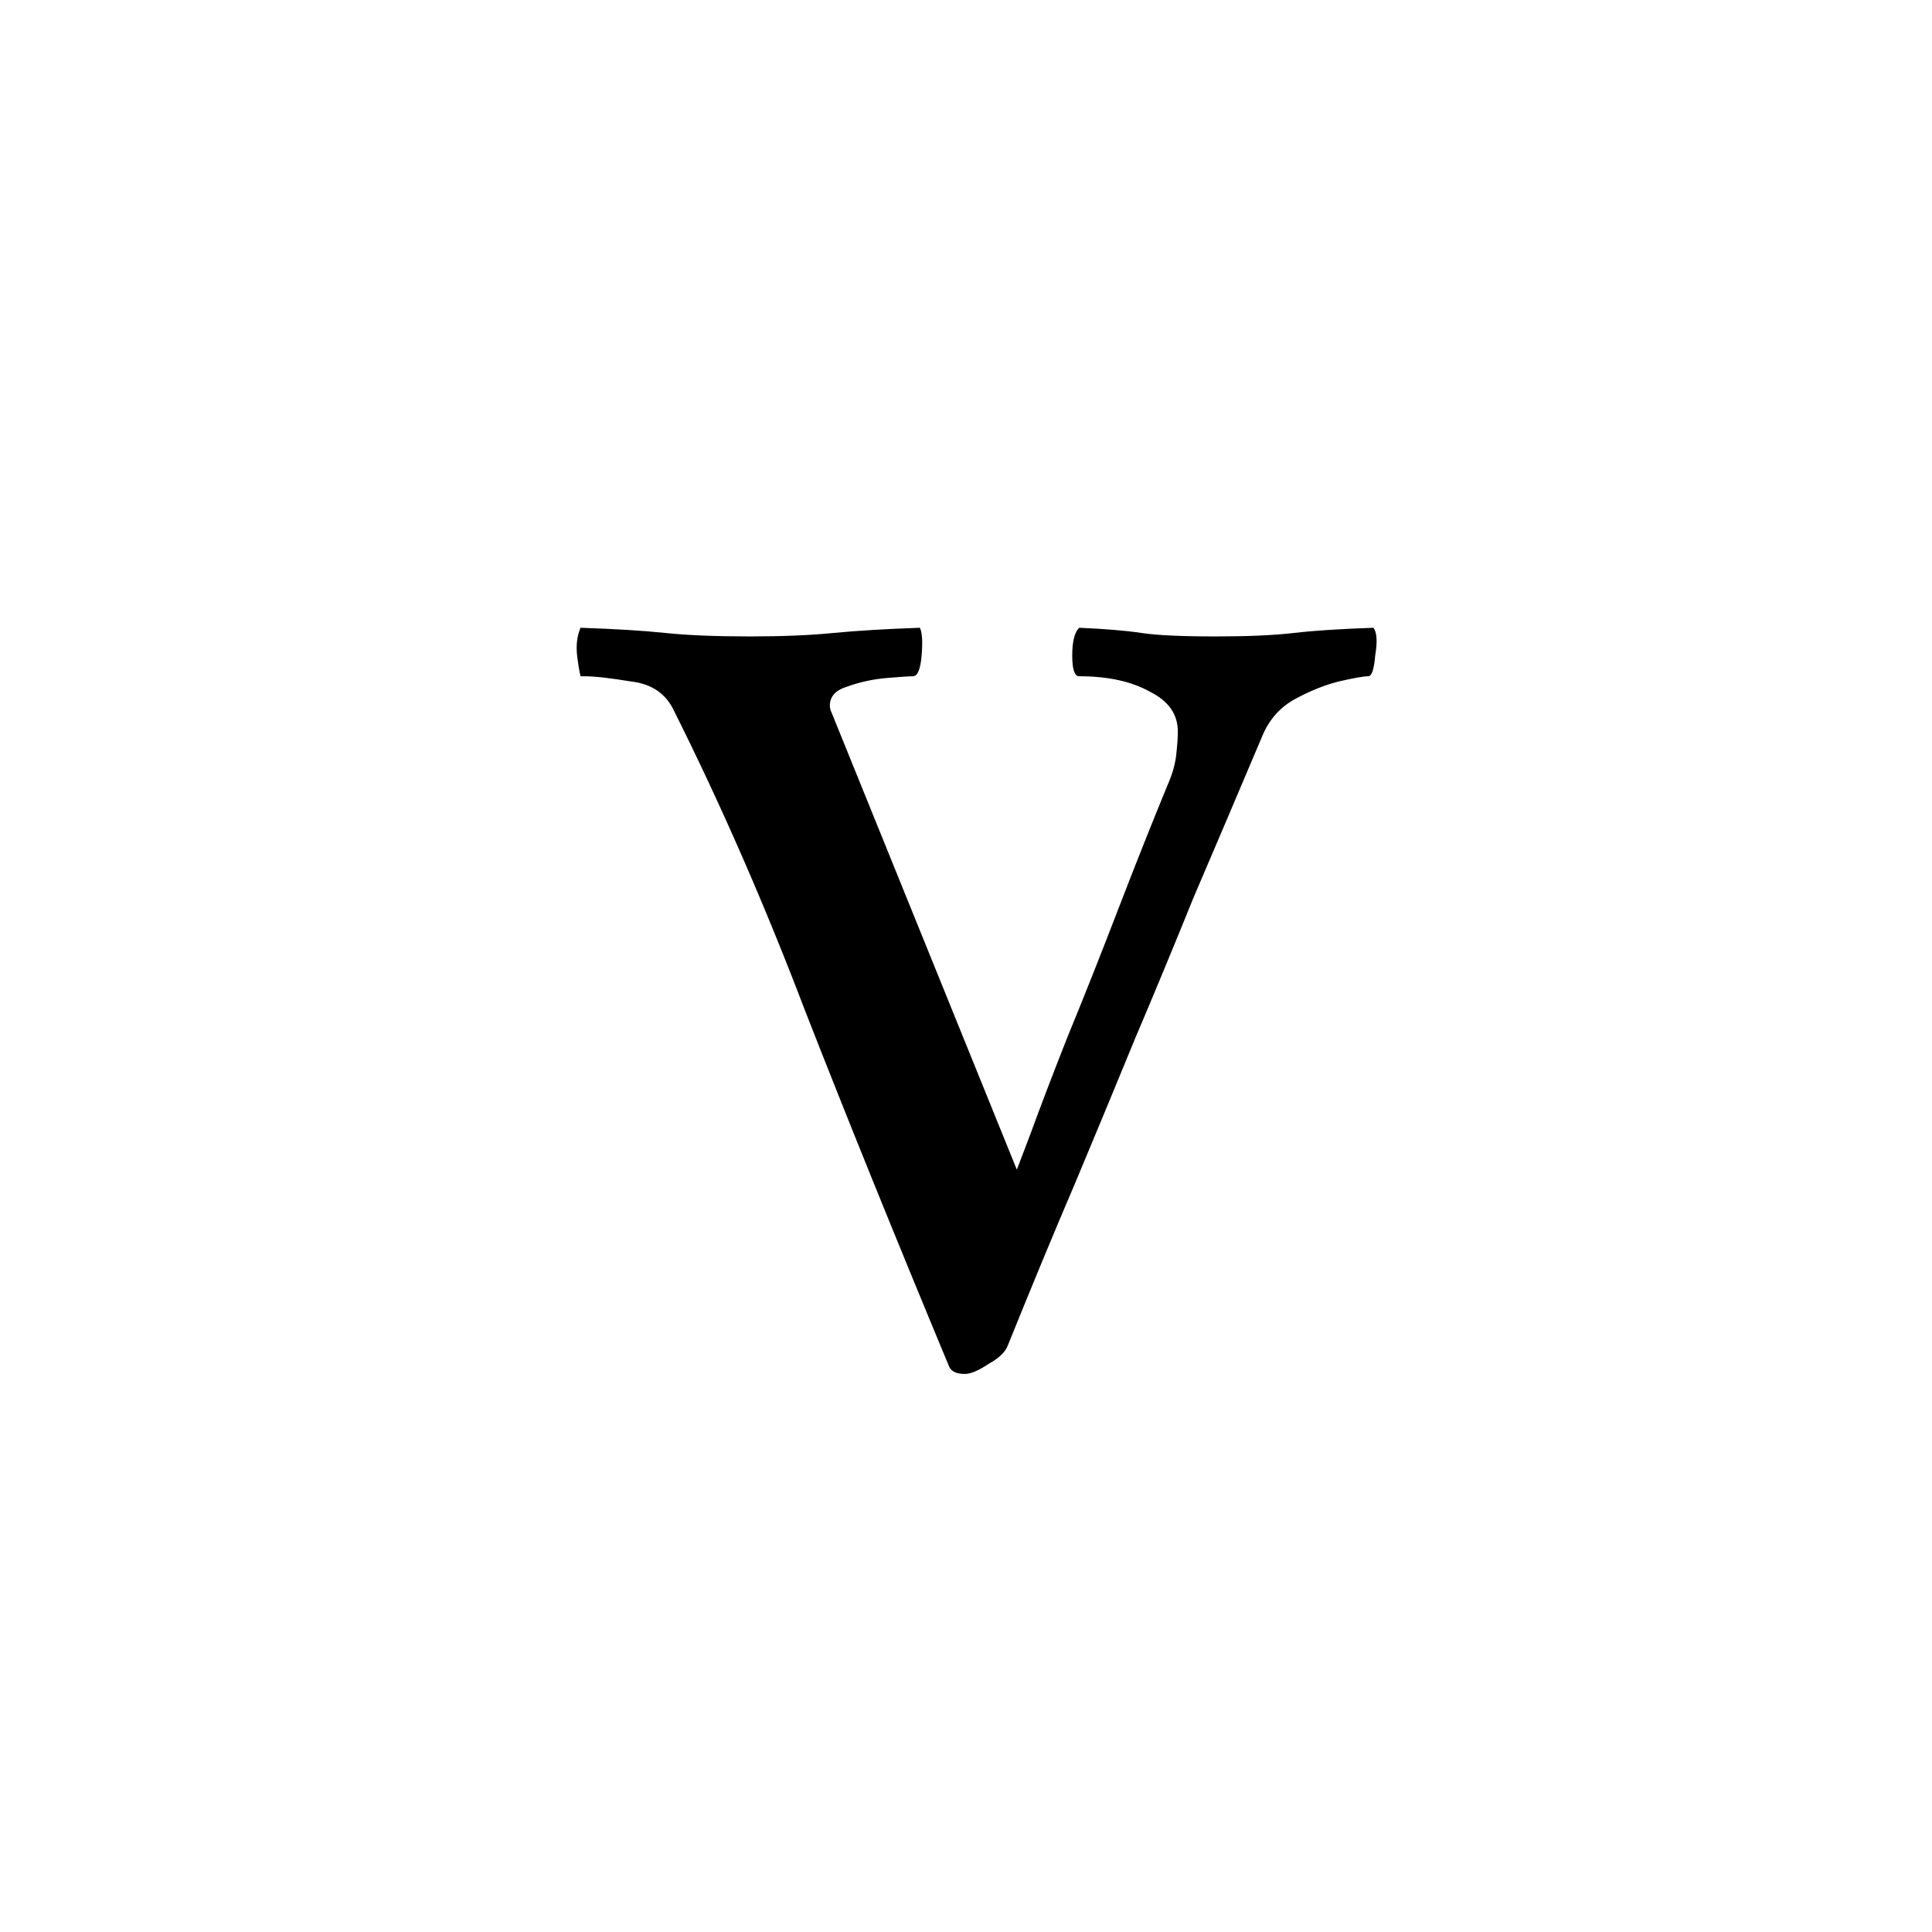
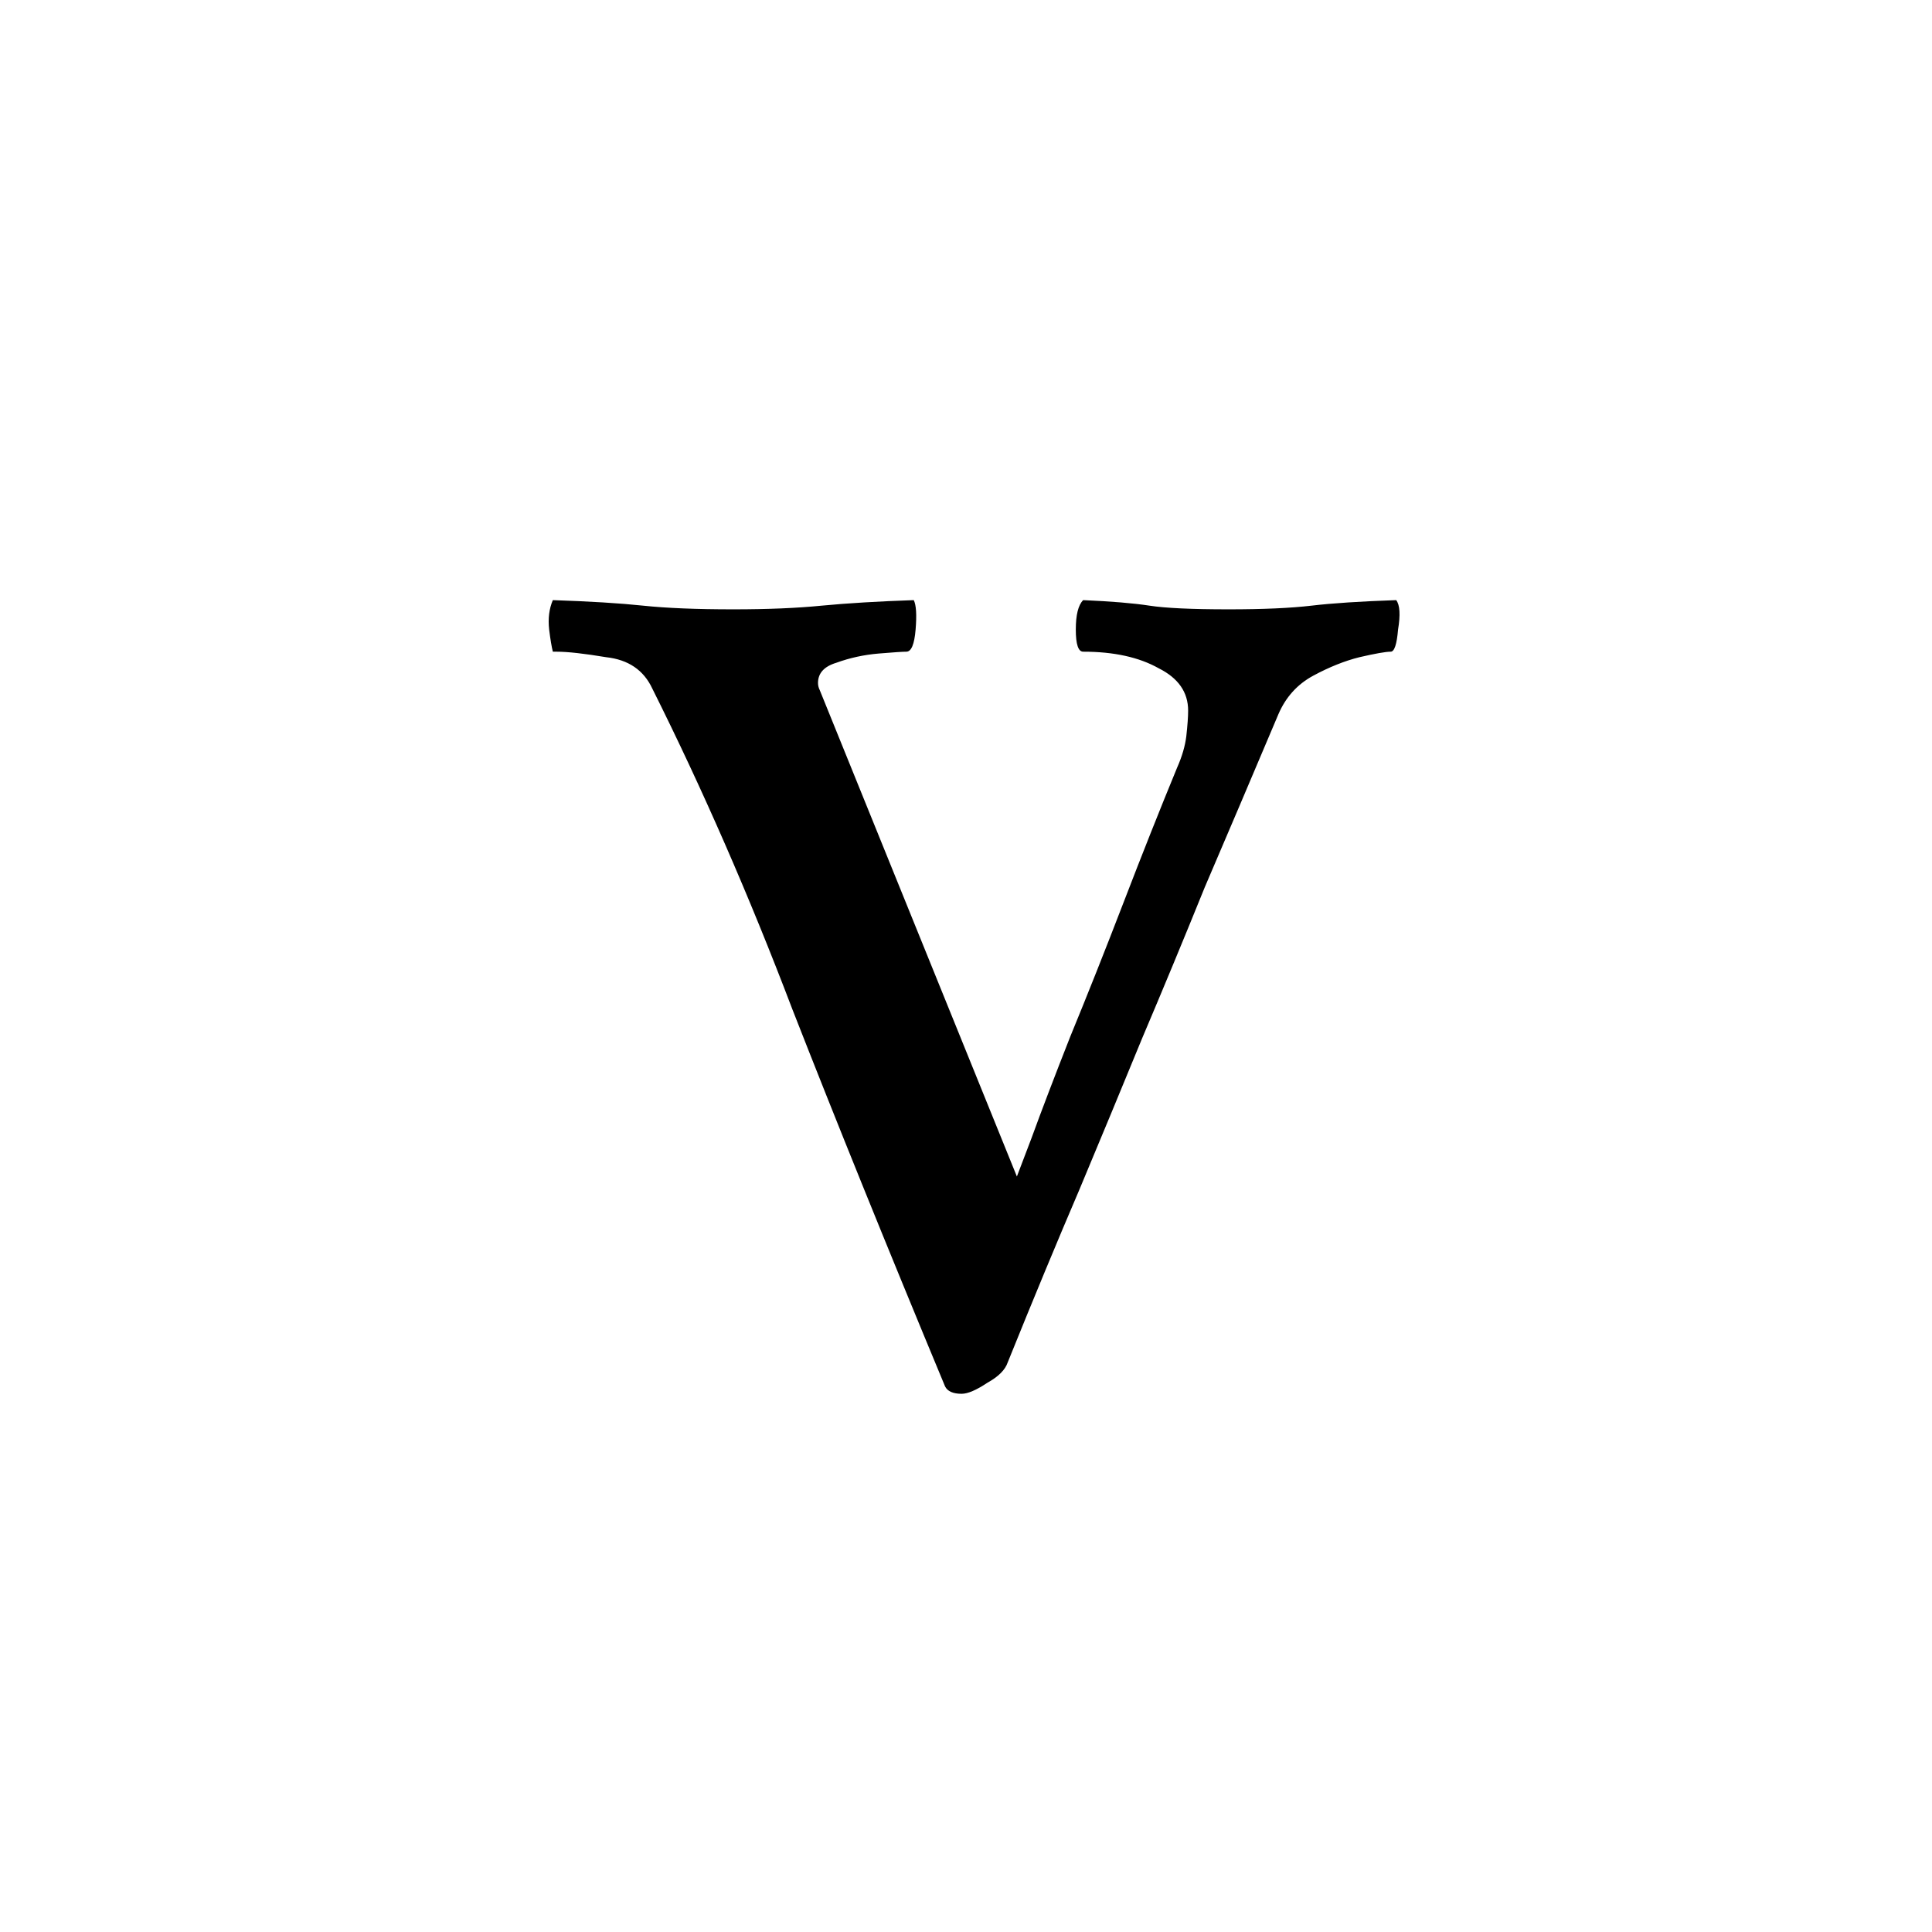
- <svg xmlns="http://www.w3.org/2000/svg" width="77" height="77" viewBox="0 0 77 77" fill="none">
-   <rect width="77" height="77" fill="white" />
-   <path d="M29.9 25.365C31.188 25.365 32.292 25.319 33.212 25.227C34.178 25.135 35.328 25.066 36.662 25.02C36.754 25.204 36.777 25.572 36.731 26.124C36.685 26.676 36.57 26.952 36.386 26.952C36.248 26.952 35.903 26.975 35.351 27.021C34.799 27.067 34.27 27.182 33.764 27.366C33.304 27.504 33.074 27.757 33.074 28.125C33.074 28.217 33.097 28.309 33.143 28.401L40.526 46.617C40.526 46.617 40.71 46.134 41.078 45.168C41.446 44.156 41.929 42.891 42.527 41.373C43.171 39.809 43.838 38.13 44.528 36.336C45.218 34.542 45.885 32.863 46.529 31.299C46.713 30.885 46.828 30.494 46.874 30.126C46.92 29.712 46.943 29.39 46.943 29.16C46.943 28.47 46.575 27.941 45.839 27.573C45.103 27.159 44.16 26.952 43.01 26.952C42.826 26.952 42.734 26.676 42.734 26.124C42.734 25.572 42.826 25.204 43.01 25.02C44.068 25.066 44.896 25.135 45.494 25.227C46.092 25.319 47.081 25.365 48.461 25.365C49.749 25.365 50.784 25.319 51.566 25.227C52.348 25.135 53.406 25.066 54.74 25.02C54.878 25.204 54.901 25.572 54.809 26.124C54.763 26.676 54.671 26.952 54.533 26.952C54.349 26.952 53.958 27.021 53.36 27.159C52.808 27.297 52.233 27.527 51.635 27.849C51.037 28.171 50.6 28.654 50.324 29.298C49.312 31.69 48.392 33.852 47.564 35.784C46.782 37.716 46 39.602 45.218 41.442C44.482 43.236 43.7 45.122 42.872 47.1C42.044 49.032 41.147 51.194 40.181 53.586C40.089 53.862 39.836 54.115 39.422 54.345C39.008 54.621 38.686 54.759 38.456 54.759C38.134 54.759 37.927 54.667 37.835 54.483C35.673 49.285 33.764 44.57 32.108 40.338C30.498 36.106 28.75 32.104 26.864 28.332C26.542 27.642 25.967 27.251 25.139 27.159C24.311 27.021 23.69 26.952 23.276 26.952C23.184 26.952 23.138 26.952 23.138 26.952C23.092 26.768 23.046 26.492 23 26.124C22.954 25.71 23 25.342 23.138 25.02C24.518 25.066 25.645 25.135 26.519 25.227C27.393 25.319 28.52 25.365 29.9 25.365Z" fill="black" />
+ <svg xmlns="http://www.w3.org/2000/svg" width="128" height="128" viewBox="0 0 128 128" fill="none">
+   <rect width="128" height="128" fill="white" />
+   <path d="M48.583 40.37C50.86 40.37 52.812 40.289 54.439 40.126C56.147 39.963 58.18 39.841 60.539 39.76C60.702 40.085 60.742 40.736 60.661 41.712C60.58 42.688 60.376 43.176 60.051 43.176C59.807 43.176 59.197 43.217 58.221 43.298C57.245 43.379 56.309 43.583 55.415 43.908C54.602 44.152 54.195 44.599 54.195 45.25C54.195 45.413 54.236 45.575 54.317 45.738L67.371 77.946C67.371 77.946 67.696 77.092 68.347 75.384C68.998 73.595 69.852 71.358 70.909 68.674C72.047 65.909 73.227 62.94 74.447 59.768C75.667 56.596 76.846 53.627 77.985 50.862C78.31 50.13 78.513 49.439 78.595 48.788C78.676 48.056 78.717 47.487 78.717 47.08C78.717 45.86 78.066 44.925 76.765 44.274C75.463 43.542 73.796 43.176 71.763 43.176C71.438 43.176 71.275 42.688 71.275 41.712C71.275 40.736 71.438 40.085 71.763 39.76C73.633 39.841 75.097 39.963 76.155 40.126C77.212 40.289 78.961 40.37 81.401 40.37C83.678 40.37 85.508 40.289 86.891 40.126C88.273 39.963 90.144 39.841 92.503 39.76C92.747 40.085 92.787 40.736 92.625 41.712C92.543 42.688 92.381 43.176 92.137 43.176C91.811 43.176 91.12 43.298 90.063 43.542C89.087 43.786 88.07 44.193 87.013 44.762C85.956 45.331 85.183 46.185 84.695 47.324C82.906 51.553 81.279 55.376 79.815 58.792C78.432 62.208 77.049 65.543 75.667 68.796C74.365 71.968 72.983 75.303 71.519 78.8C70.055 82.216 68.469 86.039 66.761 90.268C66.598 90.756 66.151 91.203 65.419 91.61C64.687 92.098 64.118 92.342 63.711 92.342C63.142 92.342 62.776 92.179 62.613 91.854C58.79 82.663 55.415 74.327 52.487 66.844C49.64 59.361 46.55 52.285 43.215 45.616C42.645 44.396 41.629 43.705 40.165 43.542C38.701 43.298 37.603 43.176 36.871 43.176C36.708 43.176 36.627 43.176 36.627 43.176C36.545 42.851 36.464 42.363 36.383 41.712C36.301 40.98 36.383 40.329 36.627 39.76C39.067 39.841 41.059 39.963 42.605 40.126C44.15 40.289 46.143 40.37 48.583 40.37Z" fill="black" />
</svg>
